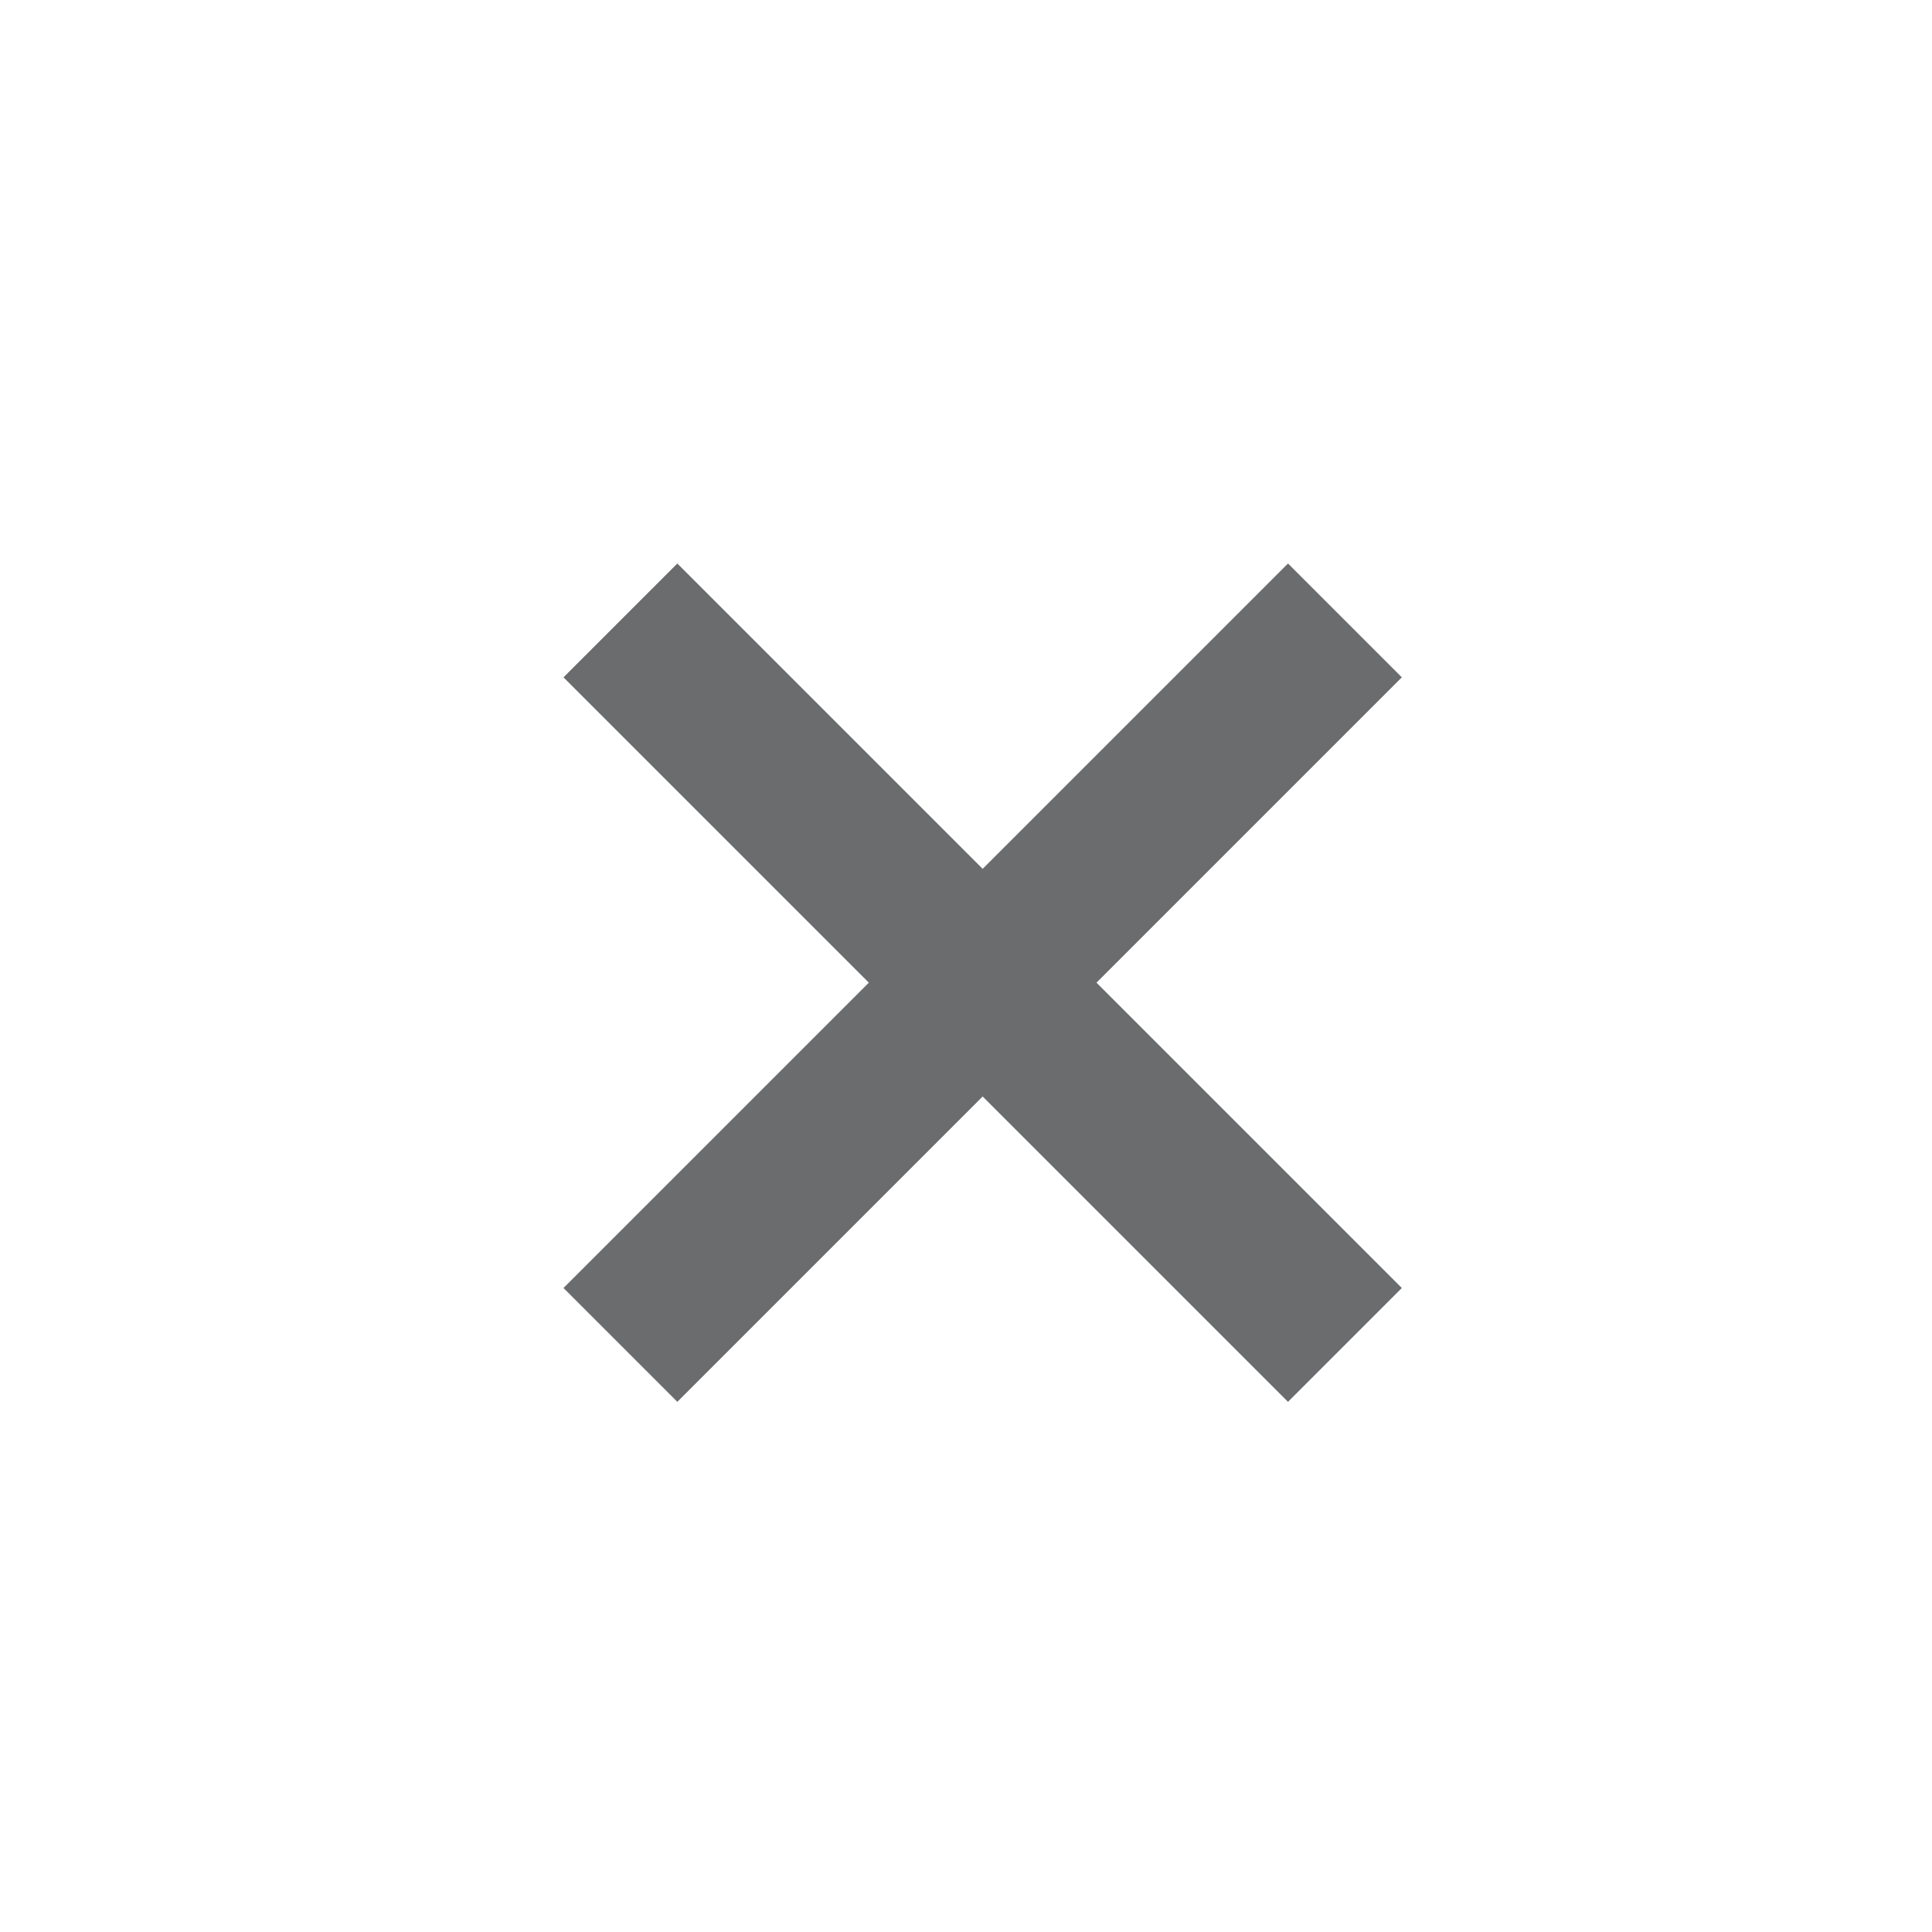
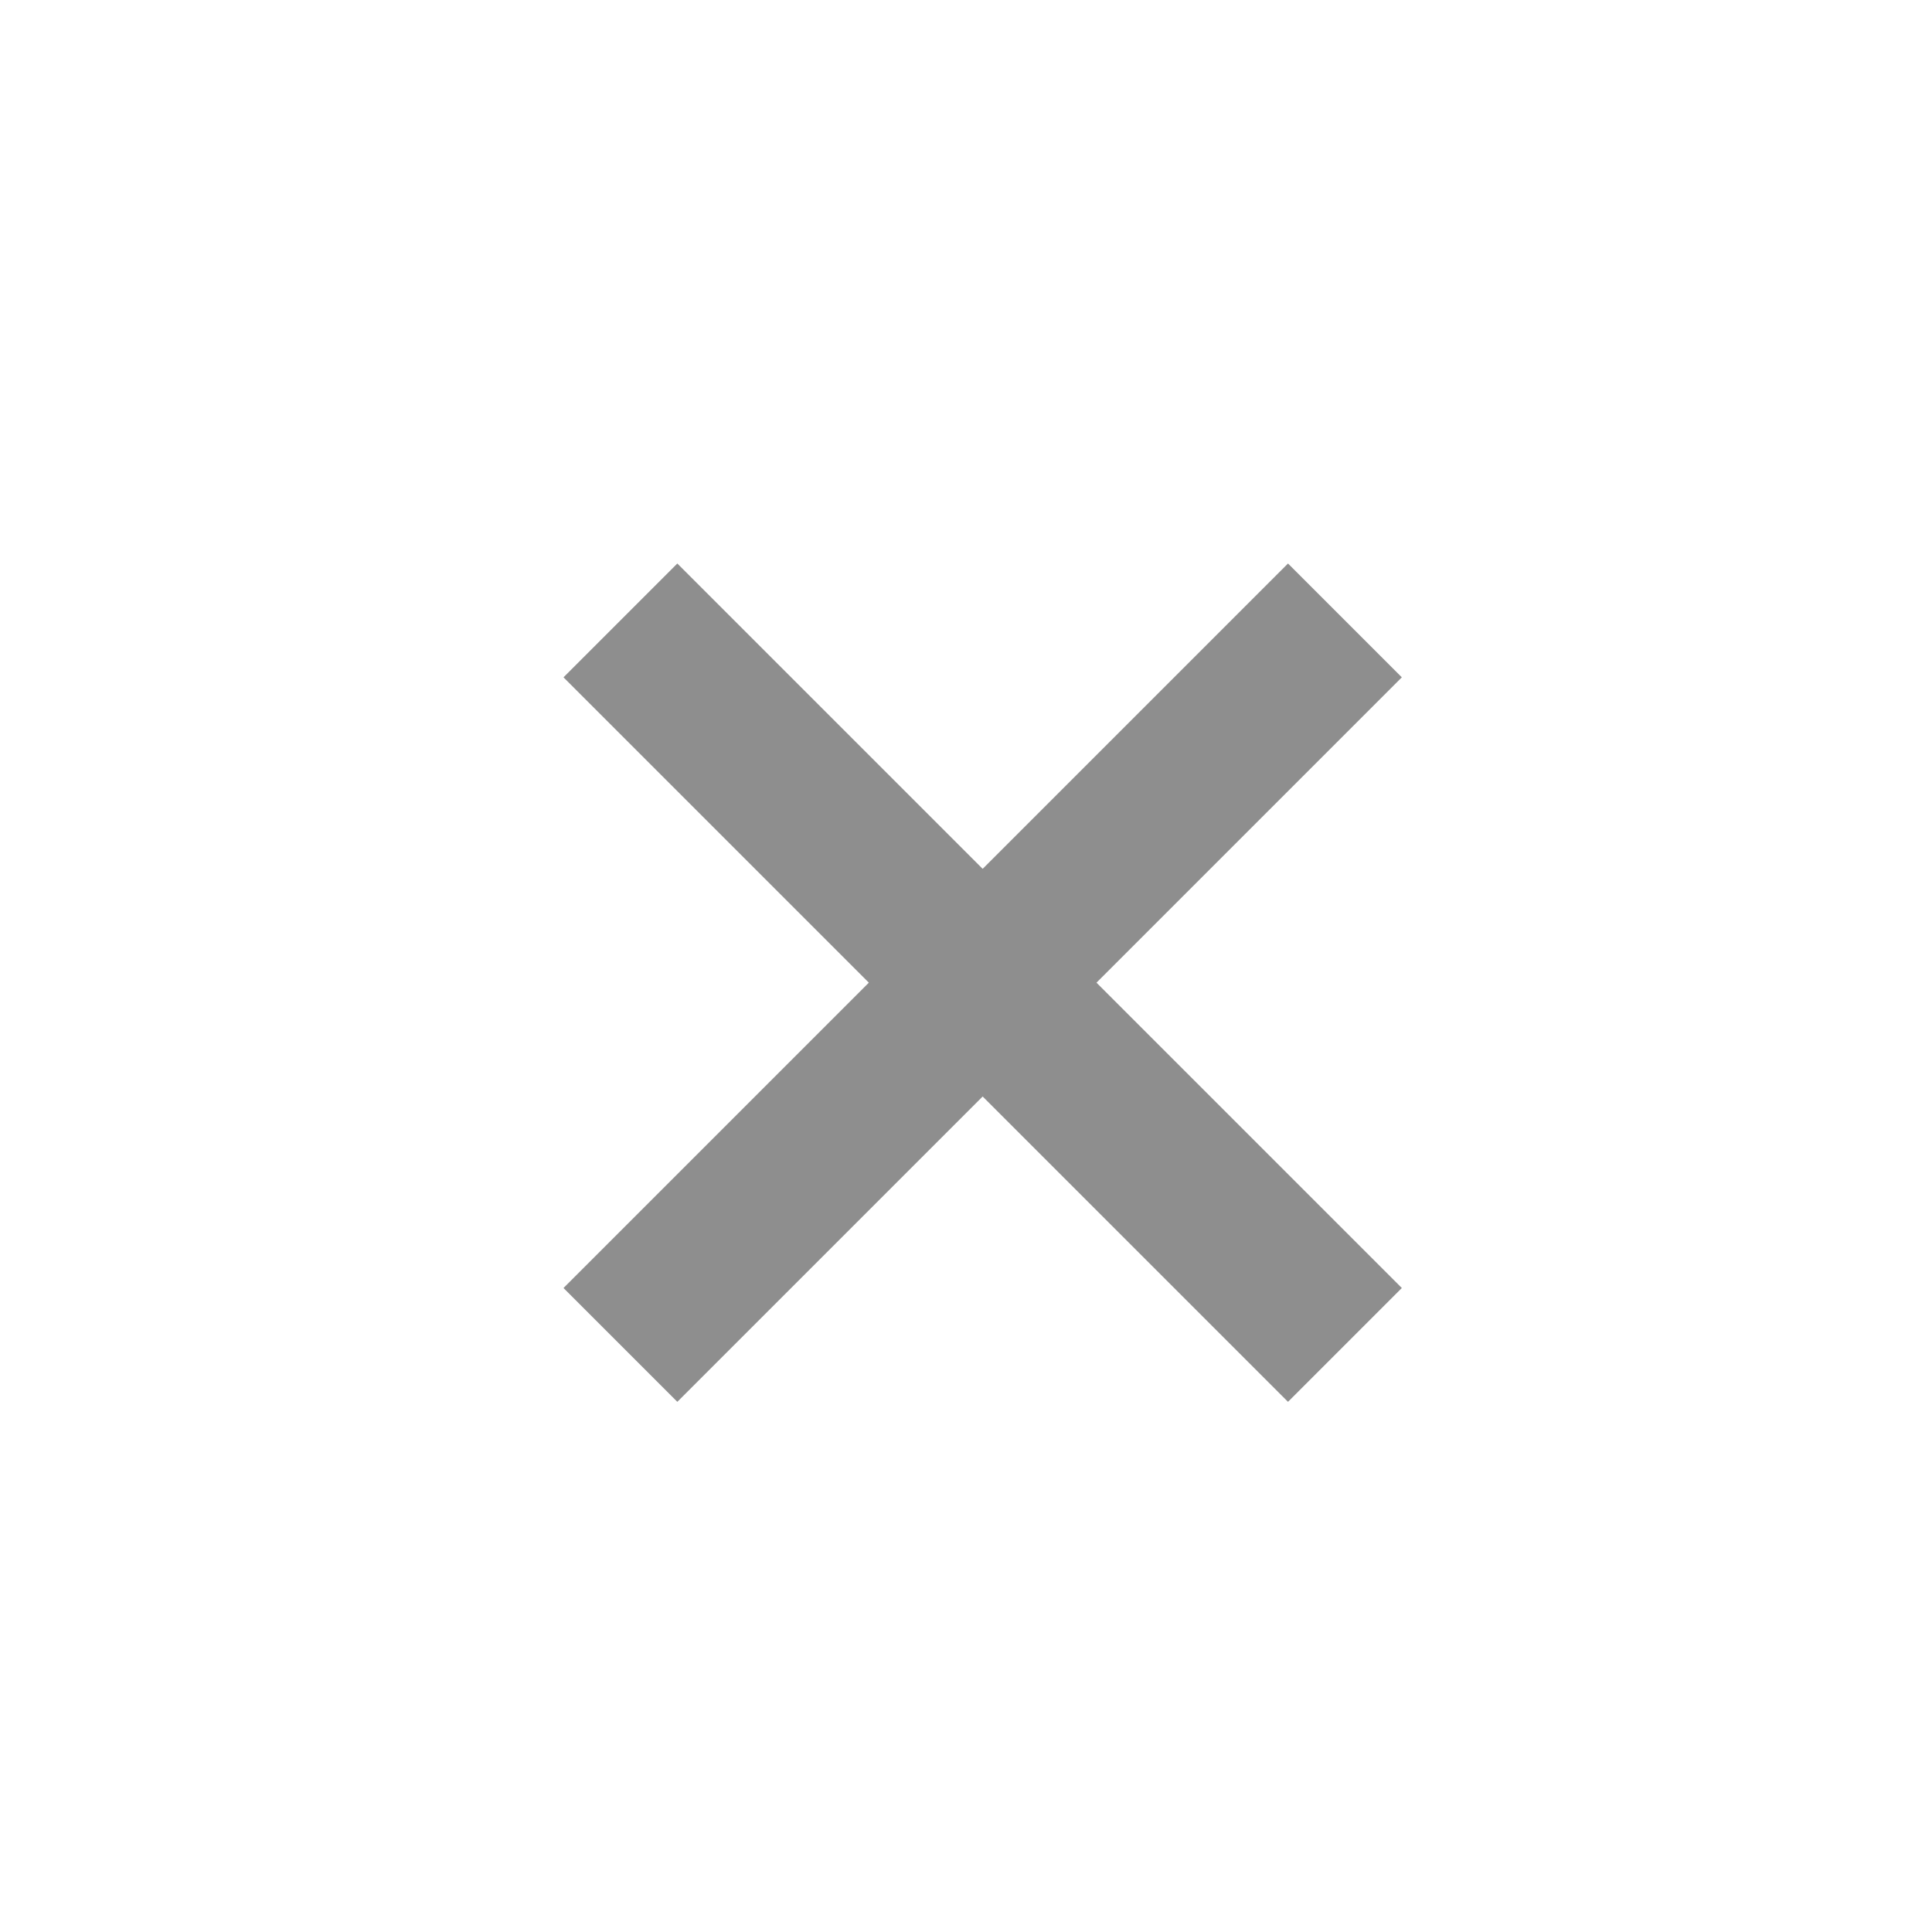
<svg xmlns="http://www.w3.org/2000/svg" width="24" height="24" viewBox="0 0 24 24" fill="none">
-   <path fill-rule="evenodd" clip-rule="evenodd" d="M10.793 12.207L7 8.414L8.414 7L12.207 10.793L16 7L17.414 8.414L13.621 12.207L17.414 16L16 17.414L12.207 13.621L8.414 17.414L7 16L10.793 12.207Z" fill="#6A6C6E" />
+   <path fill-rule="evenodd" clip-rule="evenodd" d="M10.793 12.207L7 8.414L8.414 7L12.207 10.793L16 7L17.414 8.414L13.621 12.207L17.414 16L16 17.414L12.207 13.621L8.414 17.414L7 16L10.793 12.207Z" fill="#8E8E8E" />
</svg>
